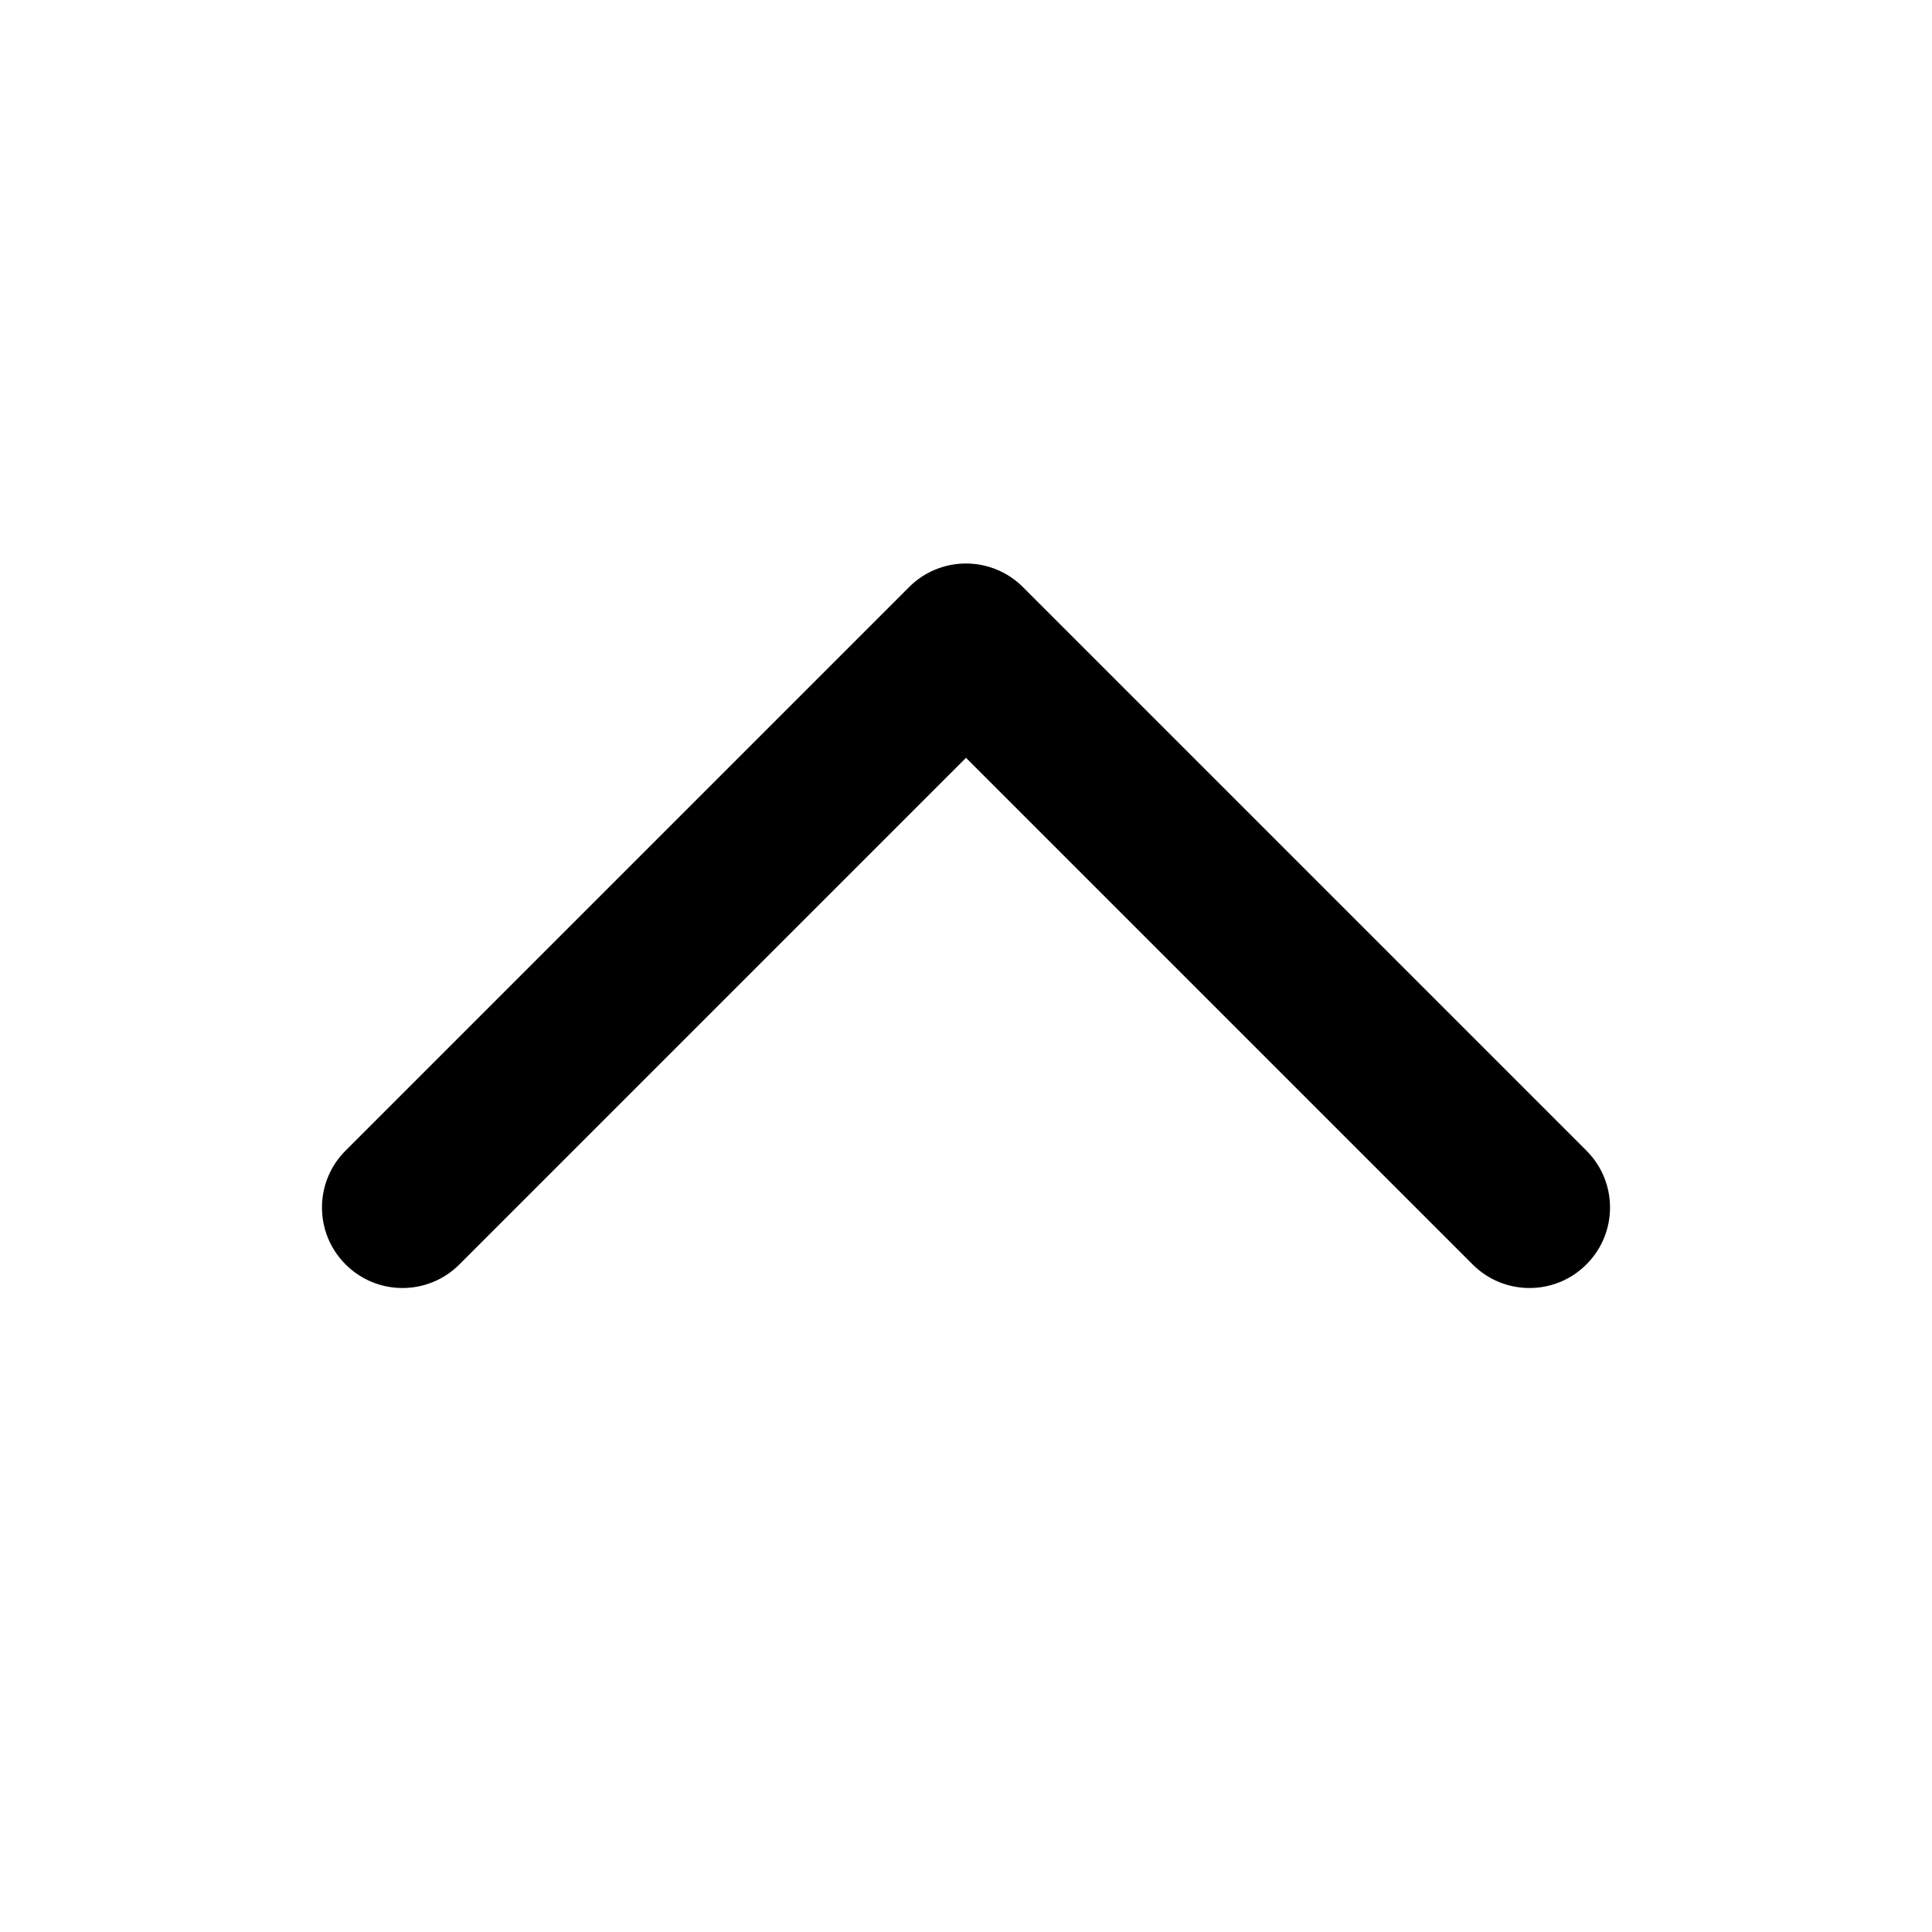
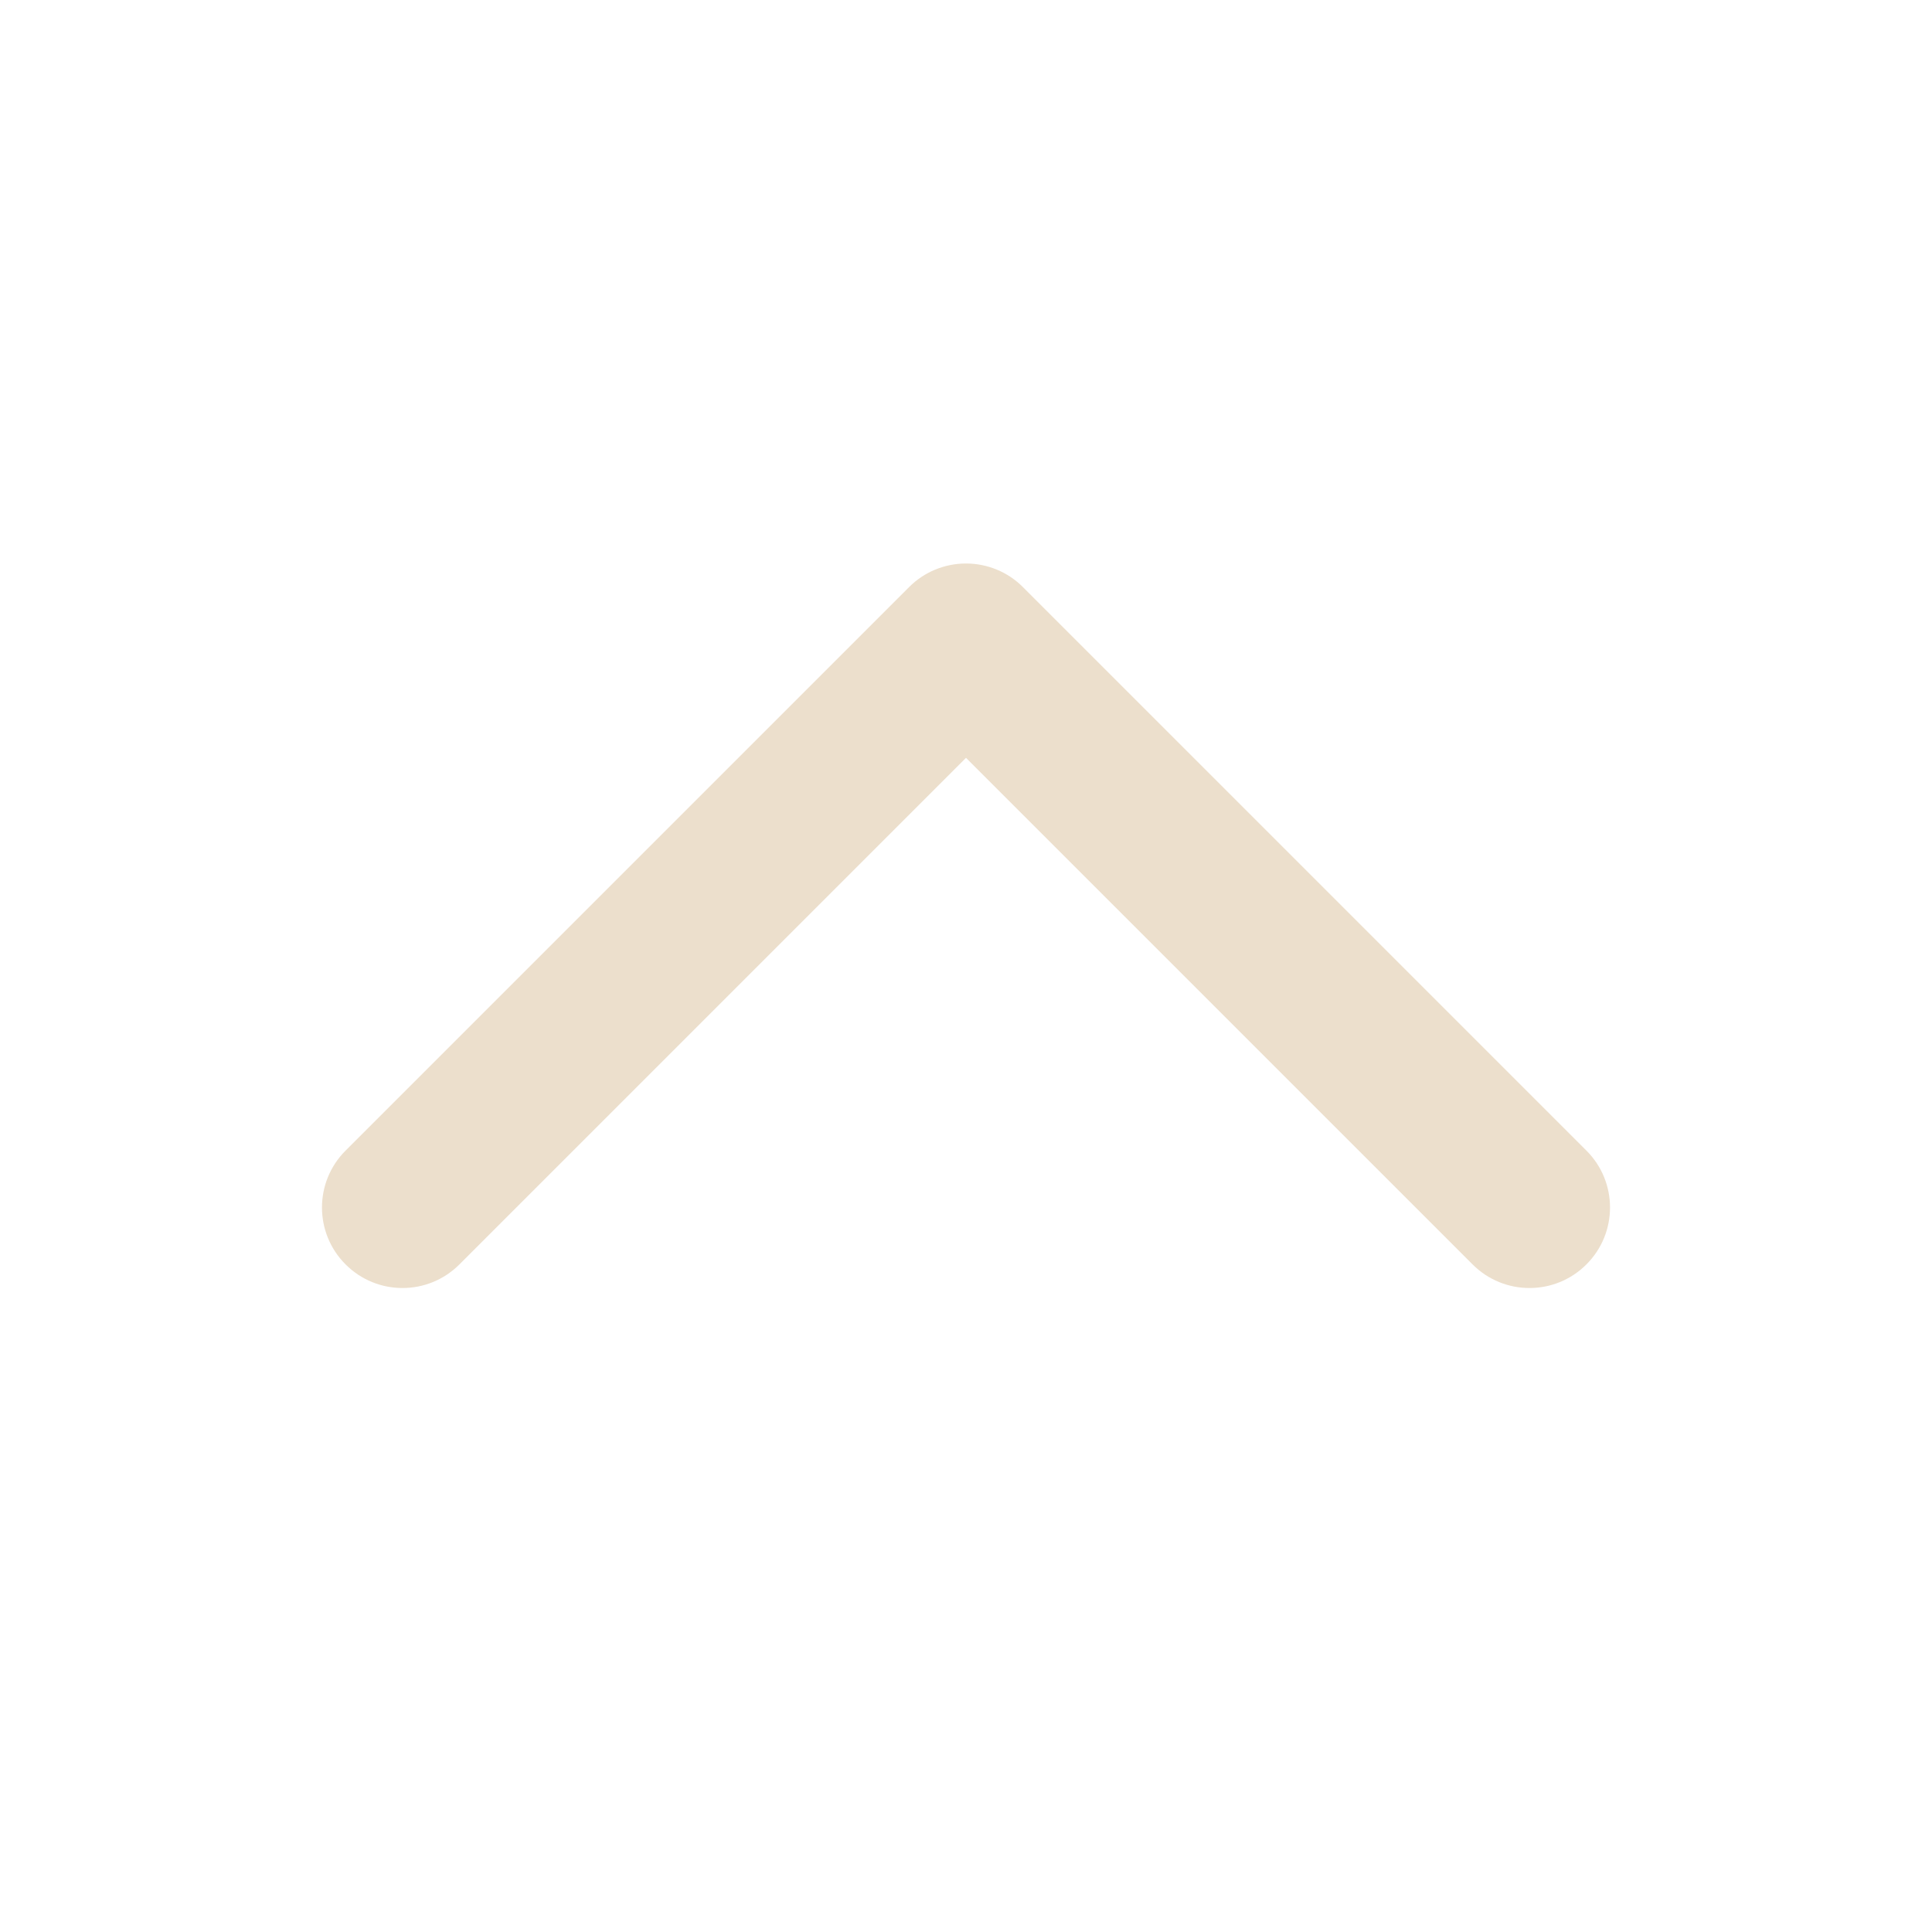
<svg xmlns="http://www.w3.org/2000/svg" width="64px" height="64px" viewBox="0 0 24 24" fill="none">
  <g id="SVGRepo_bgCarrier" stroke-width="0" />
  <g id="SVGRepo_tracerCarrier" stroke-linecap="round" stroke-linejoin="round" />
  <g id="SVGRepo_iconCarrier">
-     <path fill-rule="evenodd" clip-rule="evenodd" d="M12 7C12.265 7 12.52 7.105 12.707 7.293L19.707 14.293C20.098 14.683 20.098 15.317 19.707 15.707C19.317 16.098 18.683 16.098 18.293 15.707L12 9.414L5.707 15.707C5.317 16.098 4.683 16.098 4.293 15.707C3.902 15.317 3.902 14.683 4.293 14.293L11.293 7.293C11.48 7.105 11.735 7 12 7Z" fill="#000000" />
+     <path fill-rule="evenodd" clip-rule="evenodd" d="M12 7C12.265 7 12.52 7.105 12.707 7.293L19.707 14.293C20.098 14.683 20.098 15.317 19.707 15.707C19.317 16.098 18.683 16.098 18.293 15.707L12 9.414L5.707 15.707C5.317 16.098 4.683 16.098 4.293 15.707C3.902 15.317 3.902 14.683 4.293 14.293L11.293 7.293C11.48 7.105 11.735 7 12 7Z" fill="#ECDFCC" />
  </g>
</svg>
